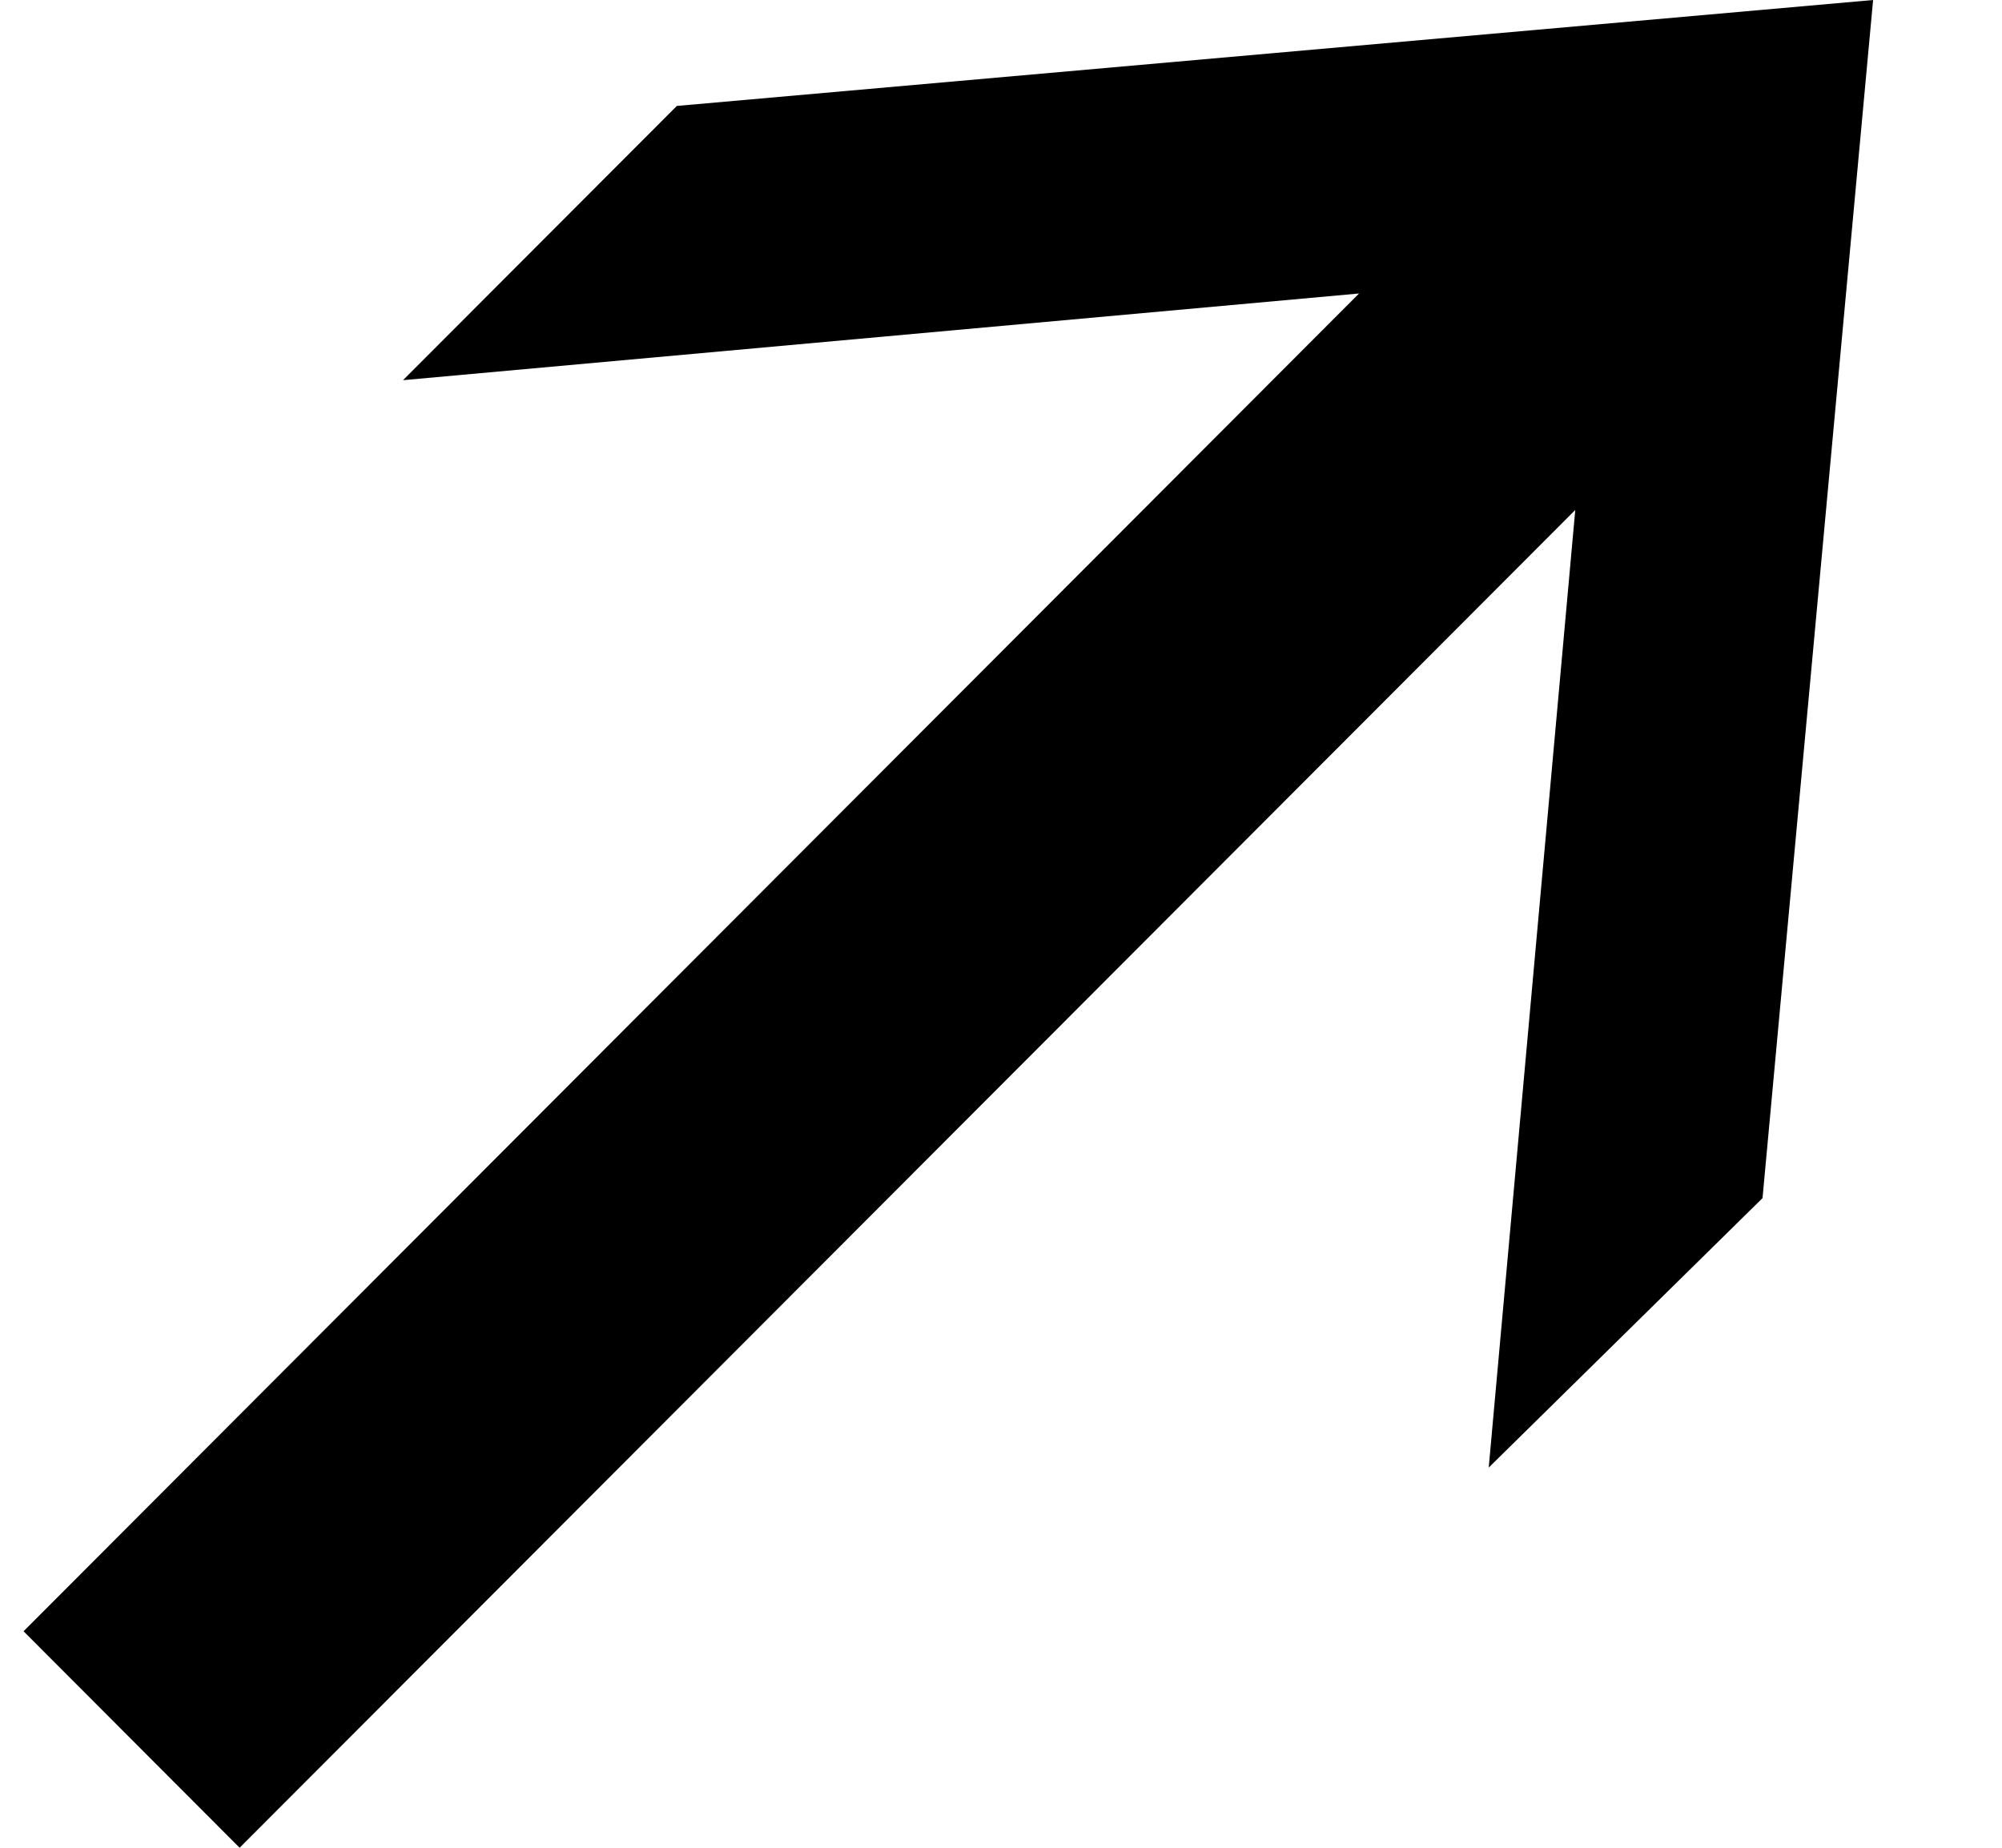
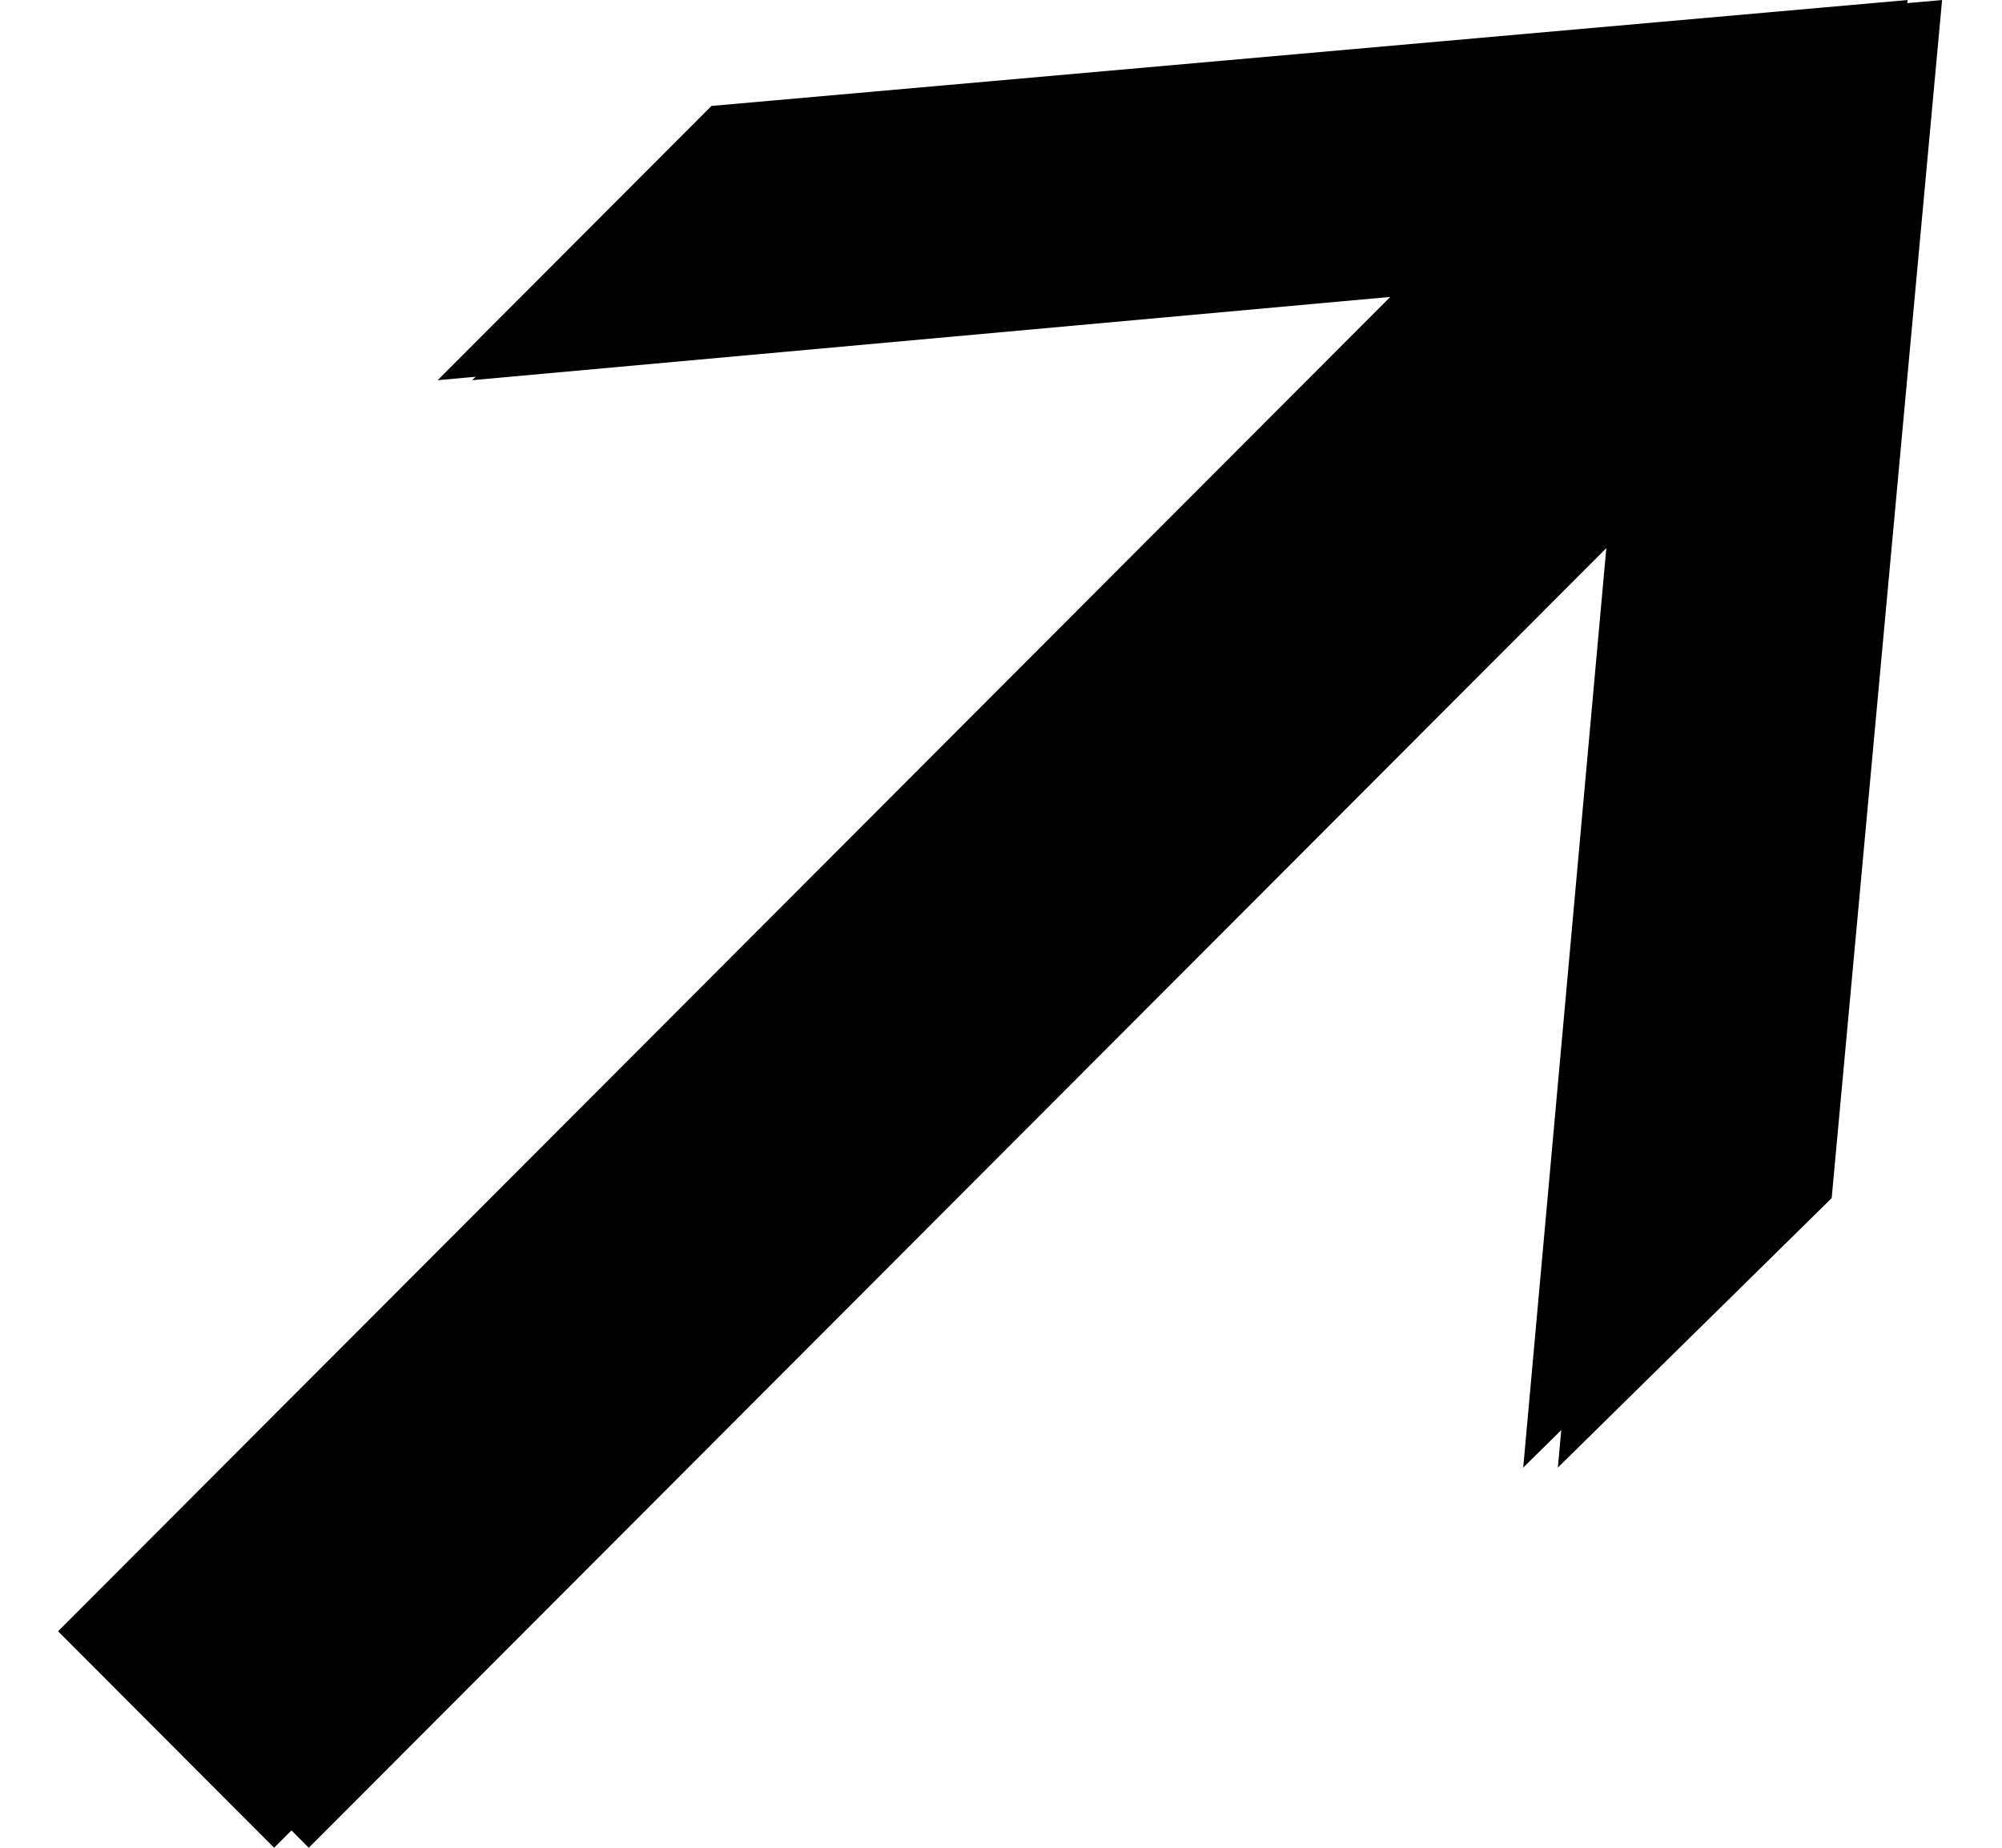
<svg xmlns="http://www.w3.org/2000/svg" width="13" height="12" viewBox="0 0 13 12" fill="none">
-   <path d="M12.163 9.49775e-05L4.395 0.688L2.617 2.469L8.825 1.906L0.153 10.594L1.556 12L10.229 3.312L9.667 9.531L11.445 7.781L12.163 0L12.163 9.49775e-05Z" fill="black" />
+   <path id="Vector" d="M12.387 9.49775e-05L4.62 0.688L2.842 2.469L9.05 1.906L0.377 10.594L1.78 12L10.453 3.312L9.891 9.531L11.669 7.781L12.387 0L12.387 9.49775e-05Z" fill="black" />
+   <path id="Vector" d="M12.612 9.49775e-05L4.844 0.688L3.066 2.469L9.274 1.906L0.602 10.594L2.005 12L10.678 3.312L10.116 9.531L11.894 7.781L12.611 0L12.612 9.49775e-05Z" fill="black" />
</svg>
